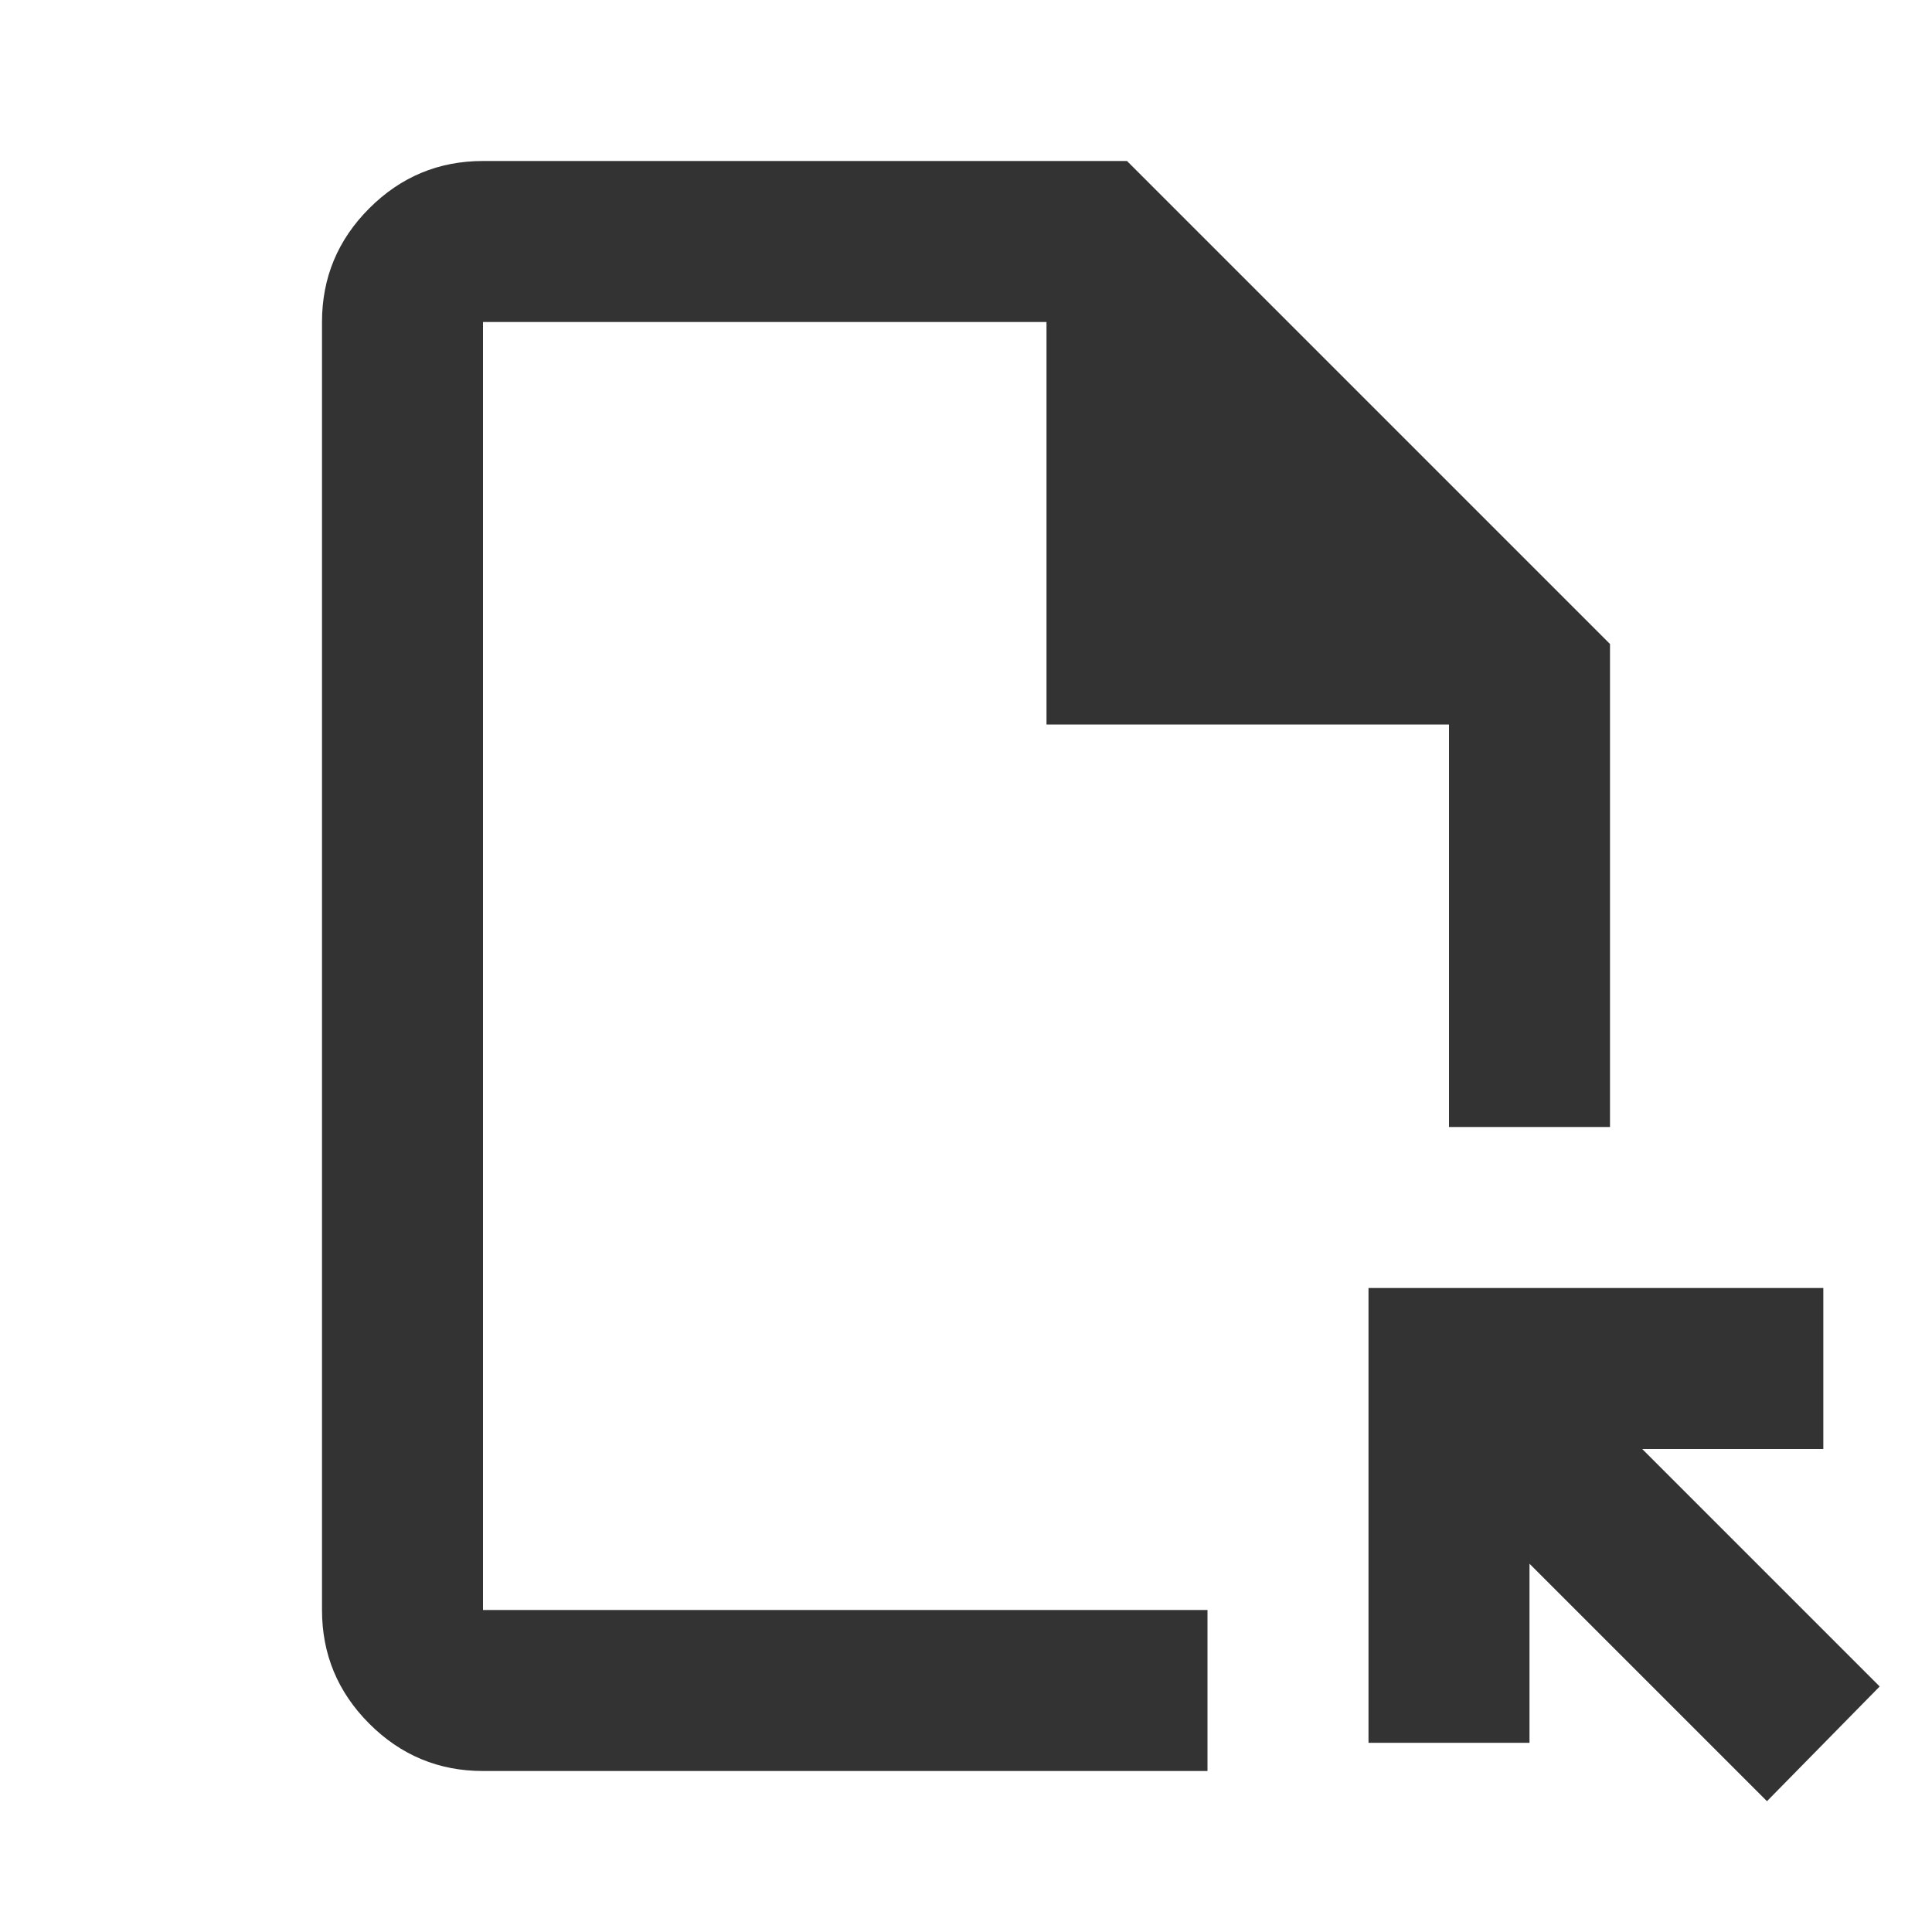
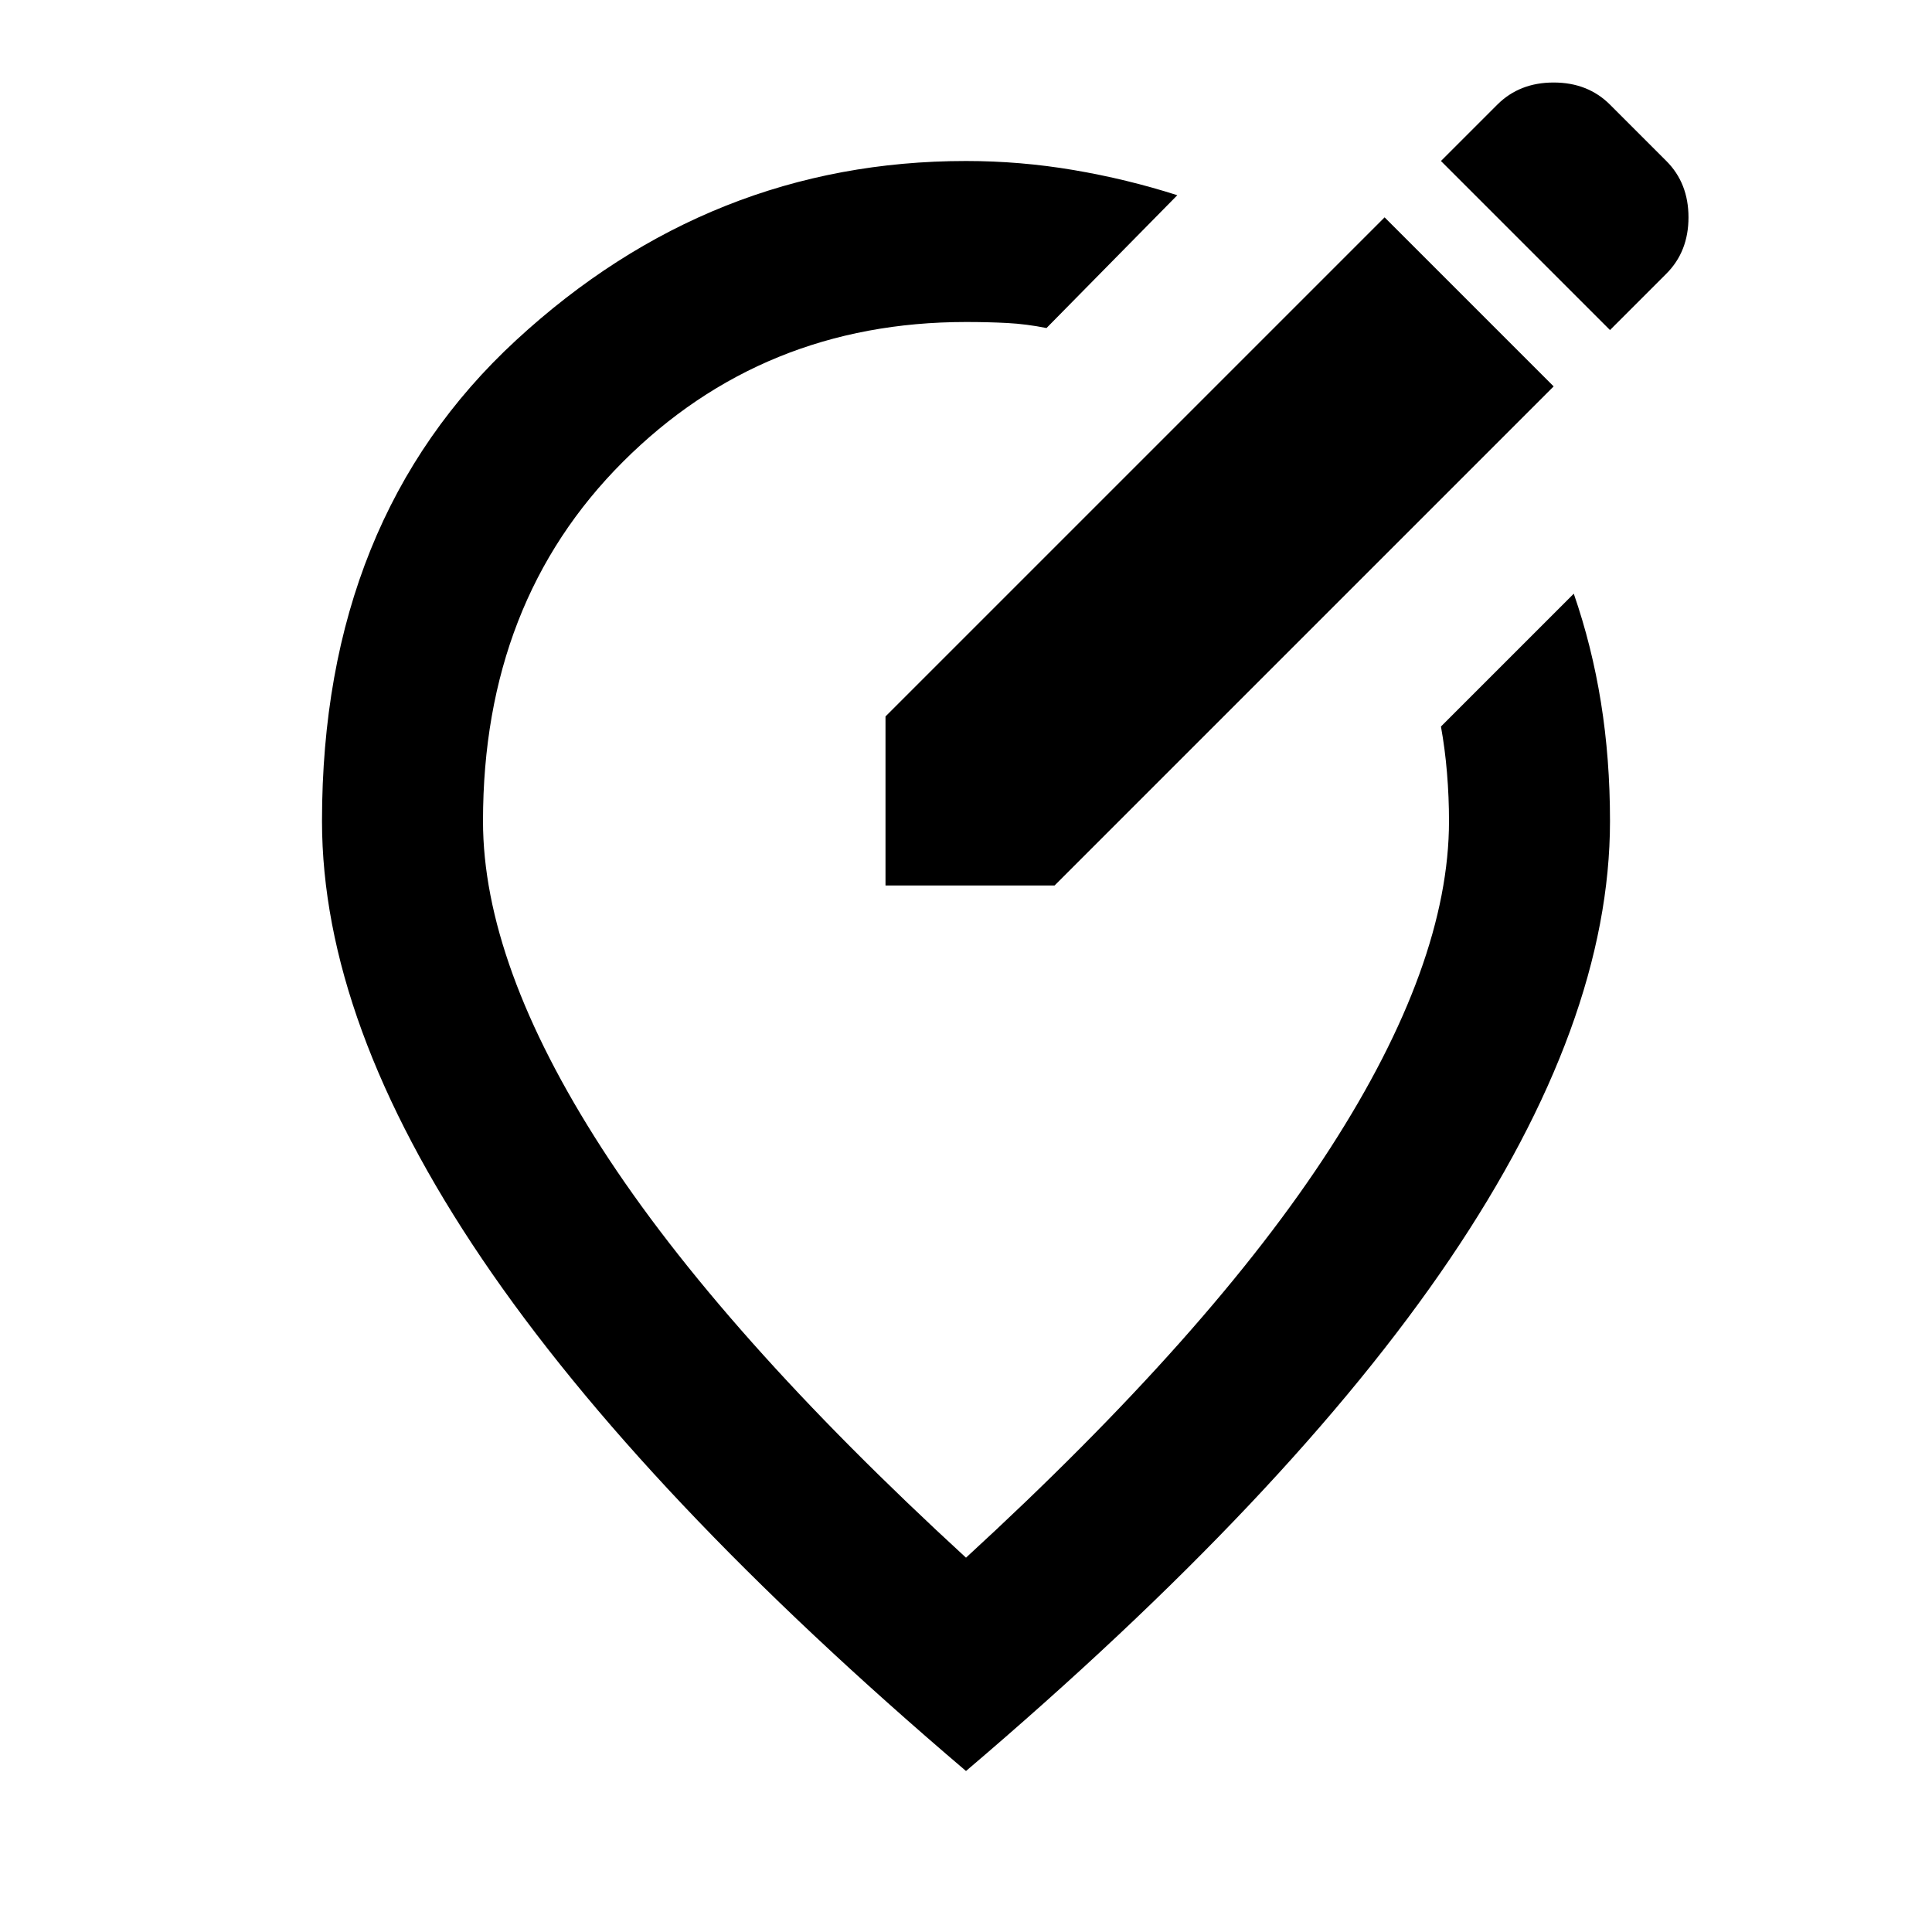
- <svg xmlns="http://www.w3.org/2000/svg" height="24px" viewBox="0 -960 960 960" width="24px" fill="#333">
-   <path d="M240-80q-33 0-56.5-23.5T160-160v-640q0-33 23.5-56.5T240-880h320l240 240v240h-80v-200H520v-200H240v640h360v80H240Zm638 15L760-183v89h-80v-226h226v80h-90l118 118-56 57Zm-638-95v-640 640Z" />
+ <svg xmlns="http://www.w3.org/2000/svg" height="24px" viewBox="0 -960 960 960" width="24px" fill="##333">
+   <path d="M480-80Q319-217 239.5-334.5T160-552q0-150 96.5-239T480-880q27 0 53.5 4.5T585-863l-65 66q-10-2-19.5-2.5T480-800q-101 0-170.5 69.5T240-552q0 71 59 162.5T480-186q122-112 181-203.5T720-552q0-12-1-24t-3-23l66-66q9 26 13.5 54t4.5 59q0 100-79.5 217.5T480-80Zm0-472Zm254-254-46-46-248 248v84h84l248-248-38-38Zm66 10 28-28q11-11 11-28t-11-28l-28-28q-11-11-28-11t-28 11l-28 28 84 84Z" />
</svg>
